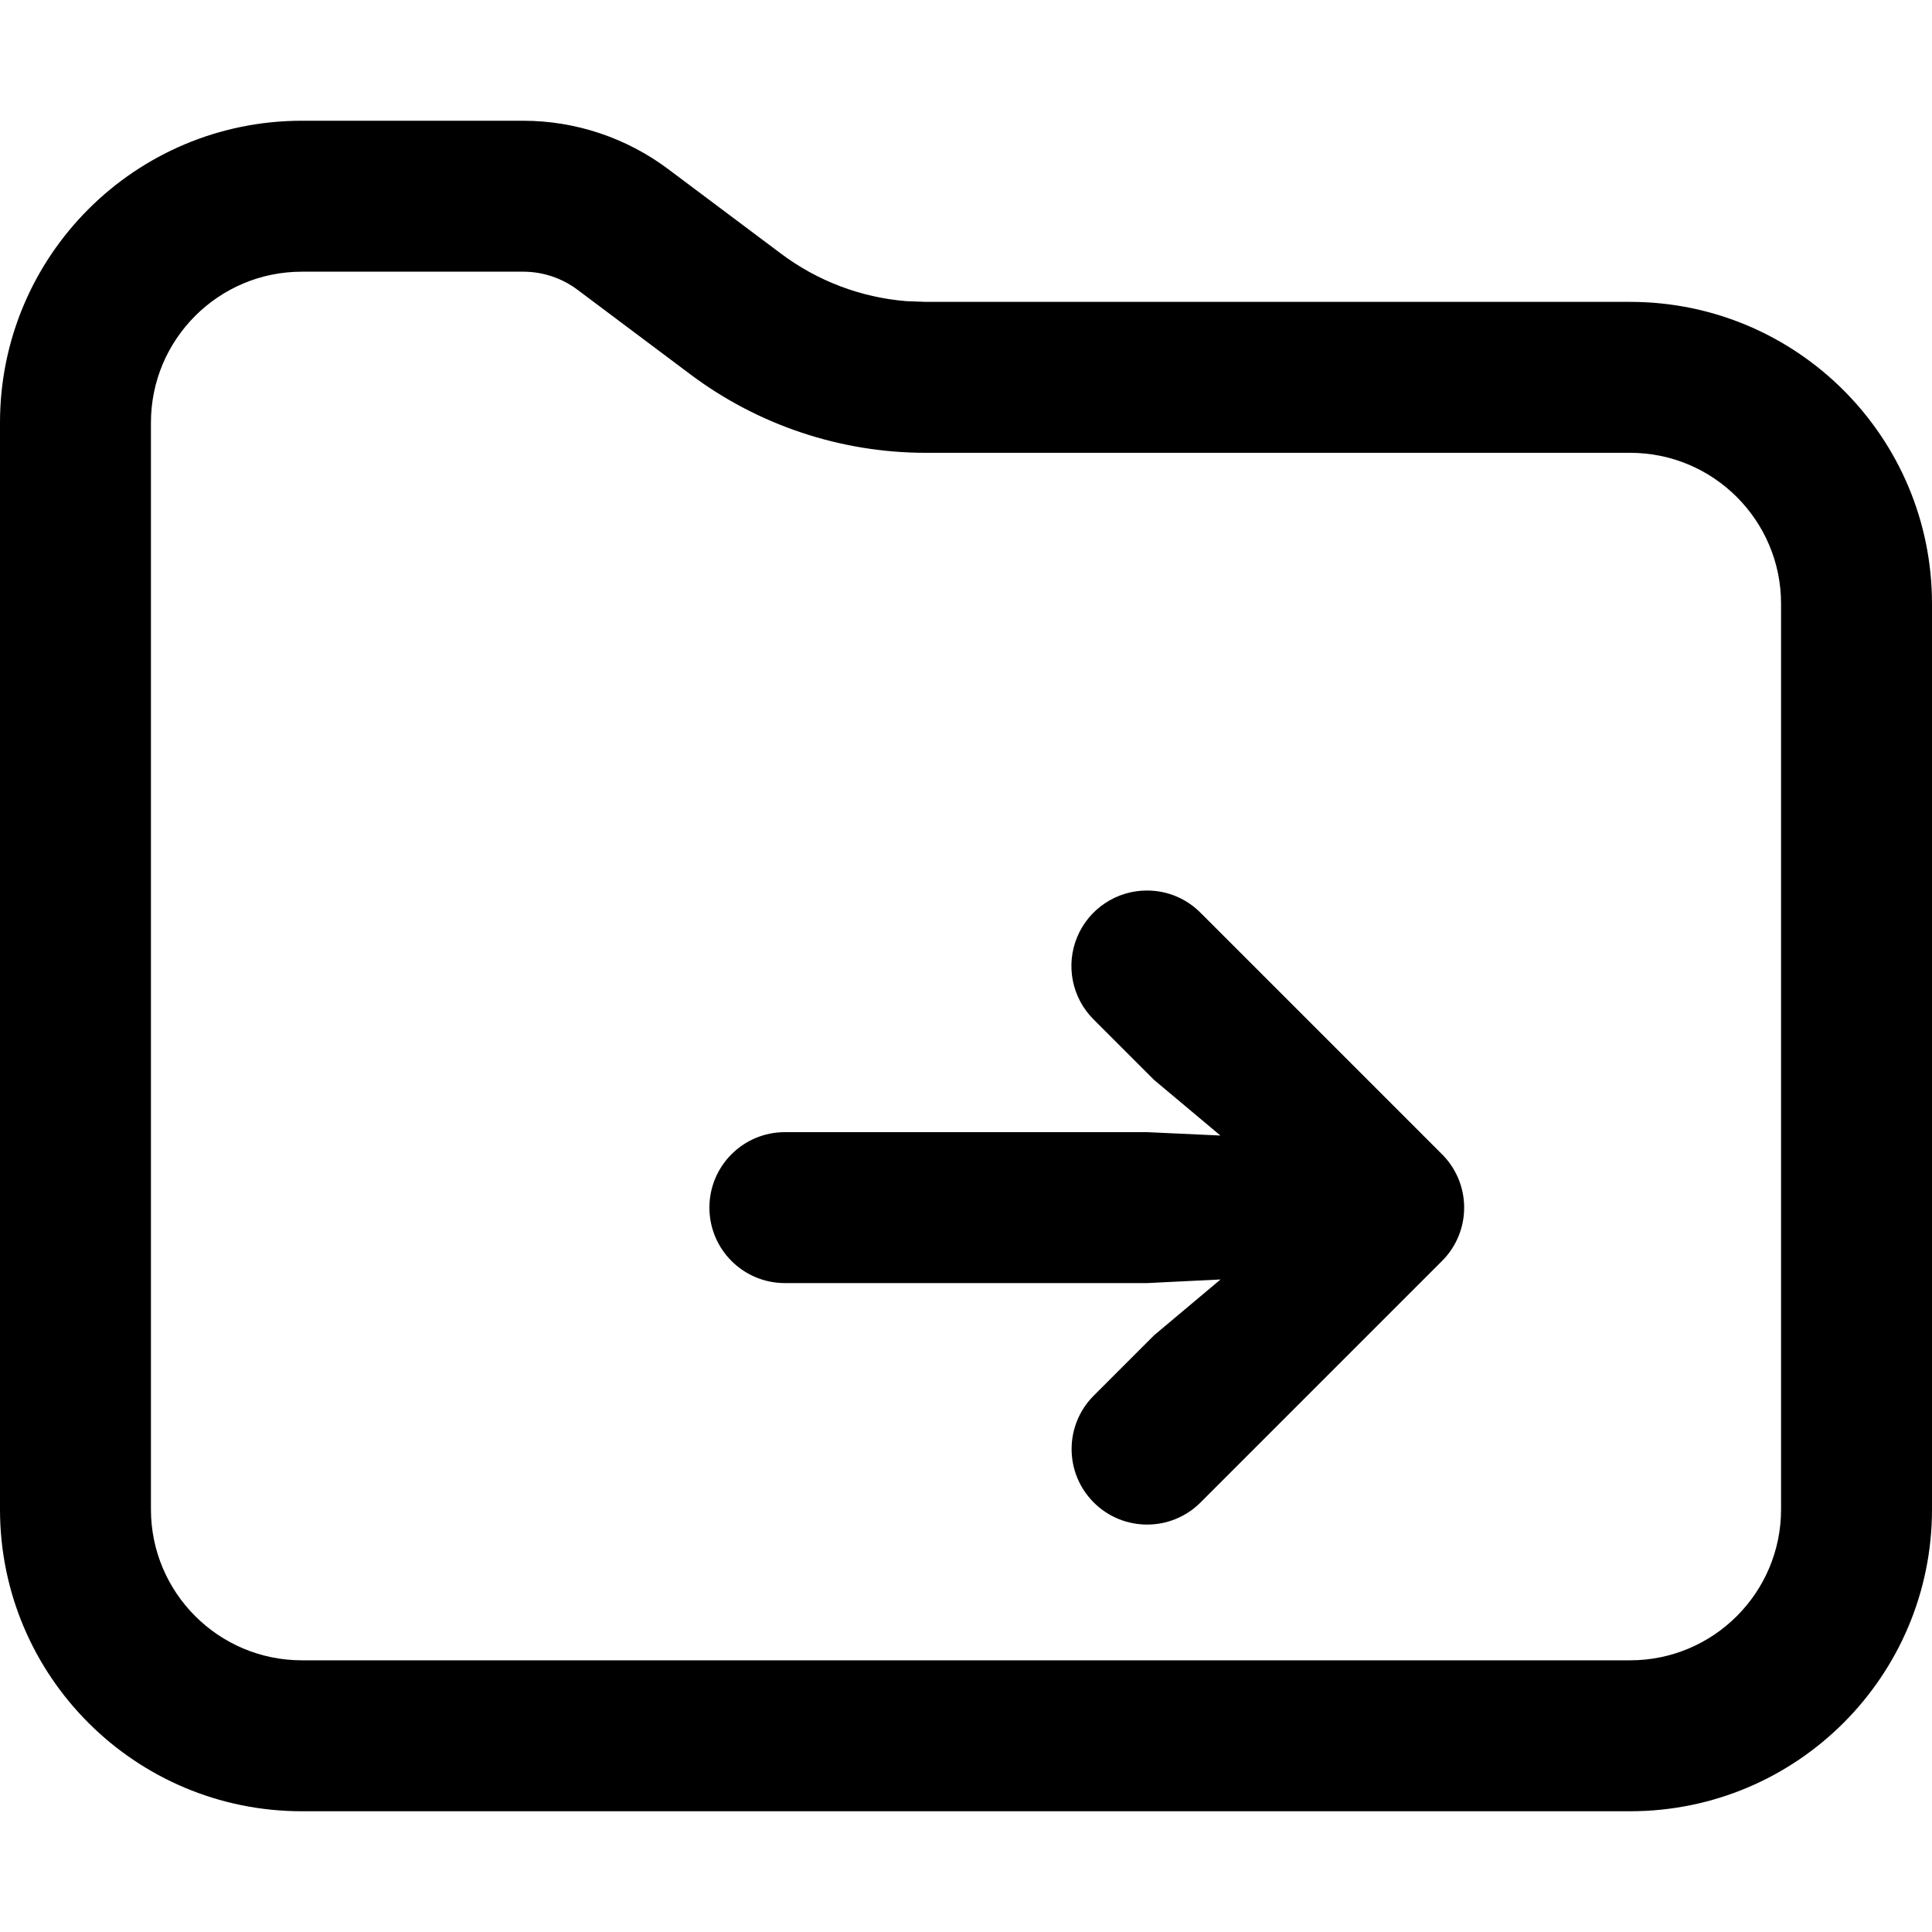
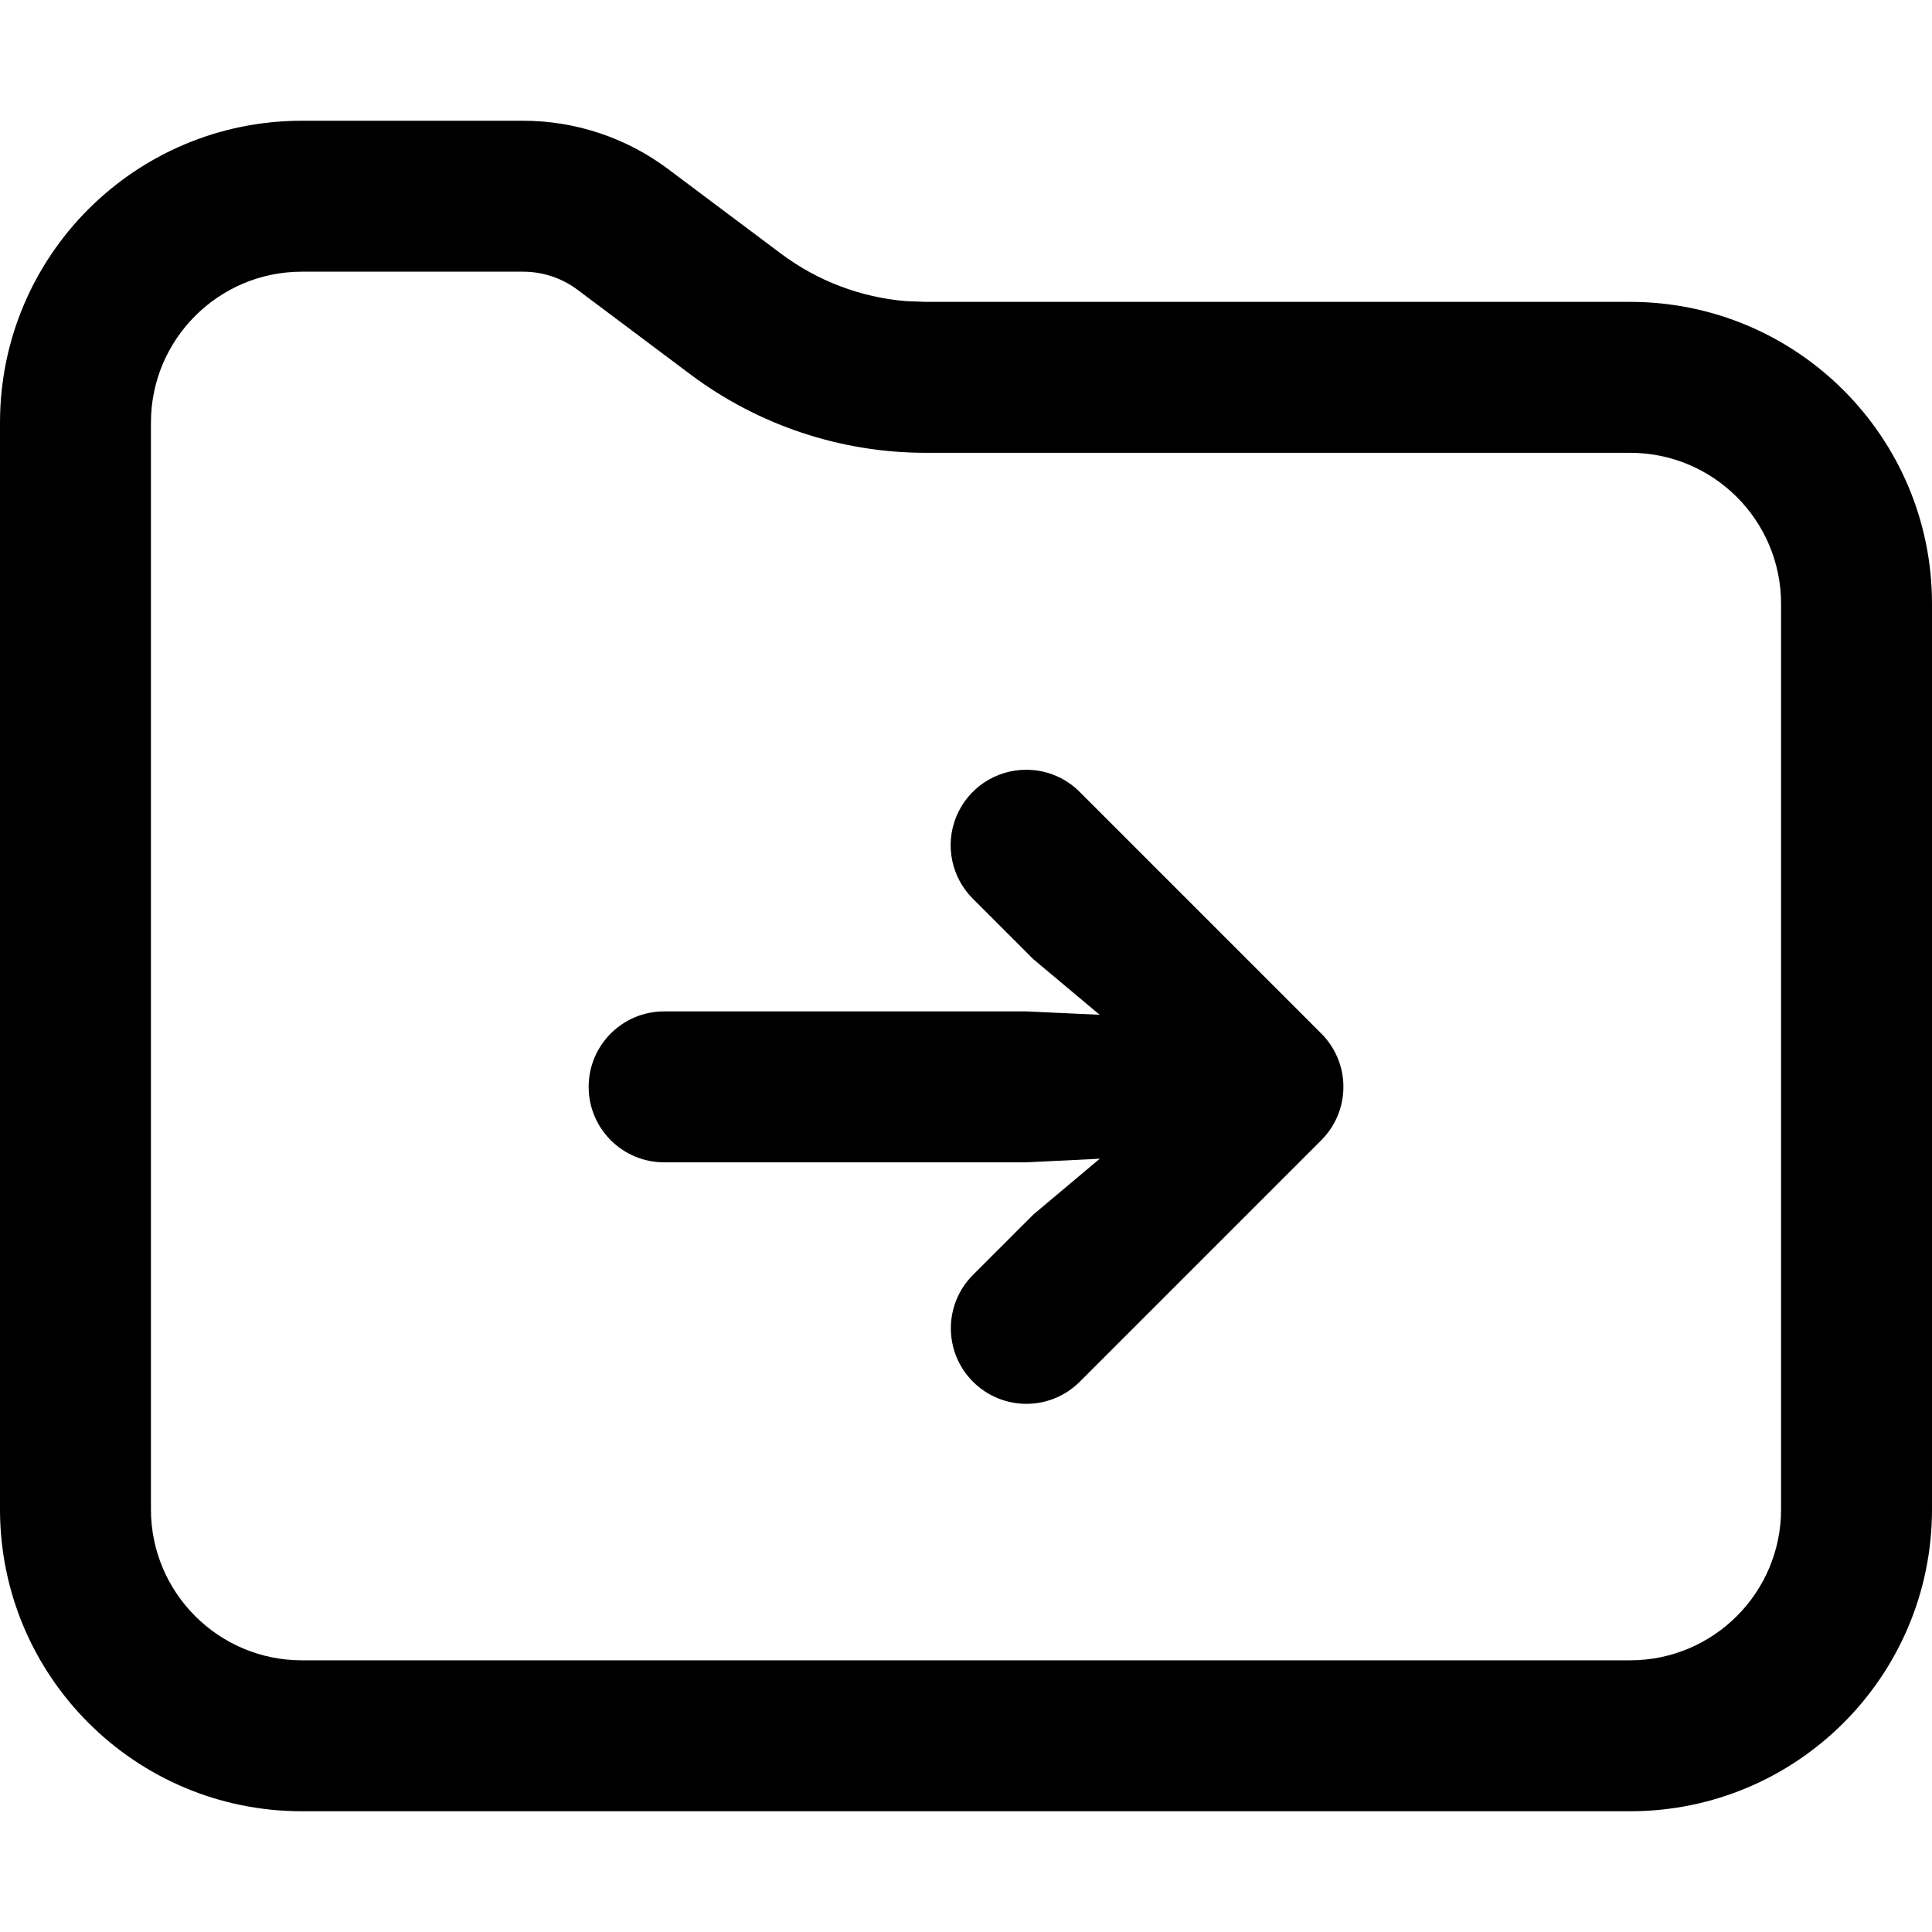
<svg xmlns="http://www.w3.org/2000/svg" fill="none" viewBox="0 0 16 16">
-   <path d="M4.333 1c.433 0 .854.141 1.2.4l.934.7a2 2 0 0 0 1.038.394l.162.006H13.5A2.5 2.5 0 0 1 16 5v7.5a2.5 2.5 0 0 1-2.5 2.5h-11A2.5 2.5 0 0 1 0 12.5v-9A2.5 2.5 0 0 1 2.5 1zM2.5 2.25c-.69 0-1.25.56-1.25 1.25v9c0 .69.56 1.25 1.25 1.25h11c.69 0 1.25-.56 1.25-1.25V5c0-.69-.56-1.25-1.25-1.25H7.667a3.25 3.25 0 0 1-1.95-.65l-.934-.7a.75.75 0 0 0-.45-.15zm7 5.125c.175 0 .333.072.446.188l1.99 1.99a.624.624 0 0 1 .006.89l-2 2a.625.625 0 0 1-.884-.885l.5-.5.55-.462-.608.03h-3a.625.625 0 0 1 0-1.25h3l.607.028-.55-.461-.5-.5A.625.625 0 0 1 9.5 7.375" class="union" fill="currentColor" />
+   <path d="M4.333 1c.433 0 .854.141 1.2.4l.934.7a2 2 0 0 0 1.038.394l.162.006H13.5A2.5 2.5 0 0 1 16 5v7.5a2.5 2.5 0 0 1-2.5 2.5h-11A2.5 2.5 0 0 1 0 12.5v-9A2.5 2.5 0 0 1 2.5 1zM2.5 2.25c-.69 0-1.25.56-1.25 1.25v9c0 .69.56 1.25 1.25 1.25h11c.69 0 1.25-.56 1.25-1.25V5c0-.69-.56-1.25-1.25-1.25H7.667a3.25 3.25 0 0 1-1.95-.65l-.934-.7a.75.75 0 0 0-.45-.15zm6 4.125c.175 0 .333.072.446.188l1.99 1.99a.624.624 0 0 1 .006.89l-2 2a.625.625 0 0 1-.884-.885l.5-.5.55-.462-.608.03h-3a.625.625 0 0 1 0-1.25h3l.607.028-.55-.461-.5-.5A.625.625 0 0 1 8.5 6.375" class="union" fill="currentColor" />
</svg>
